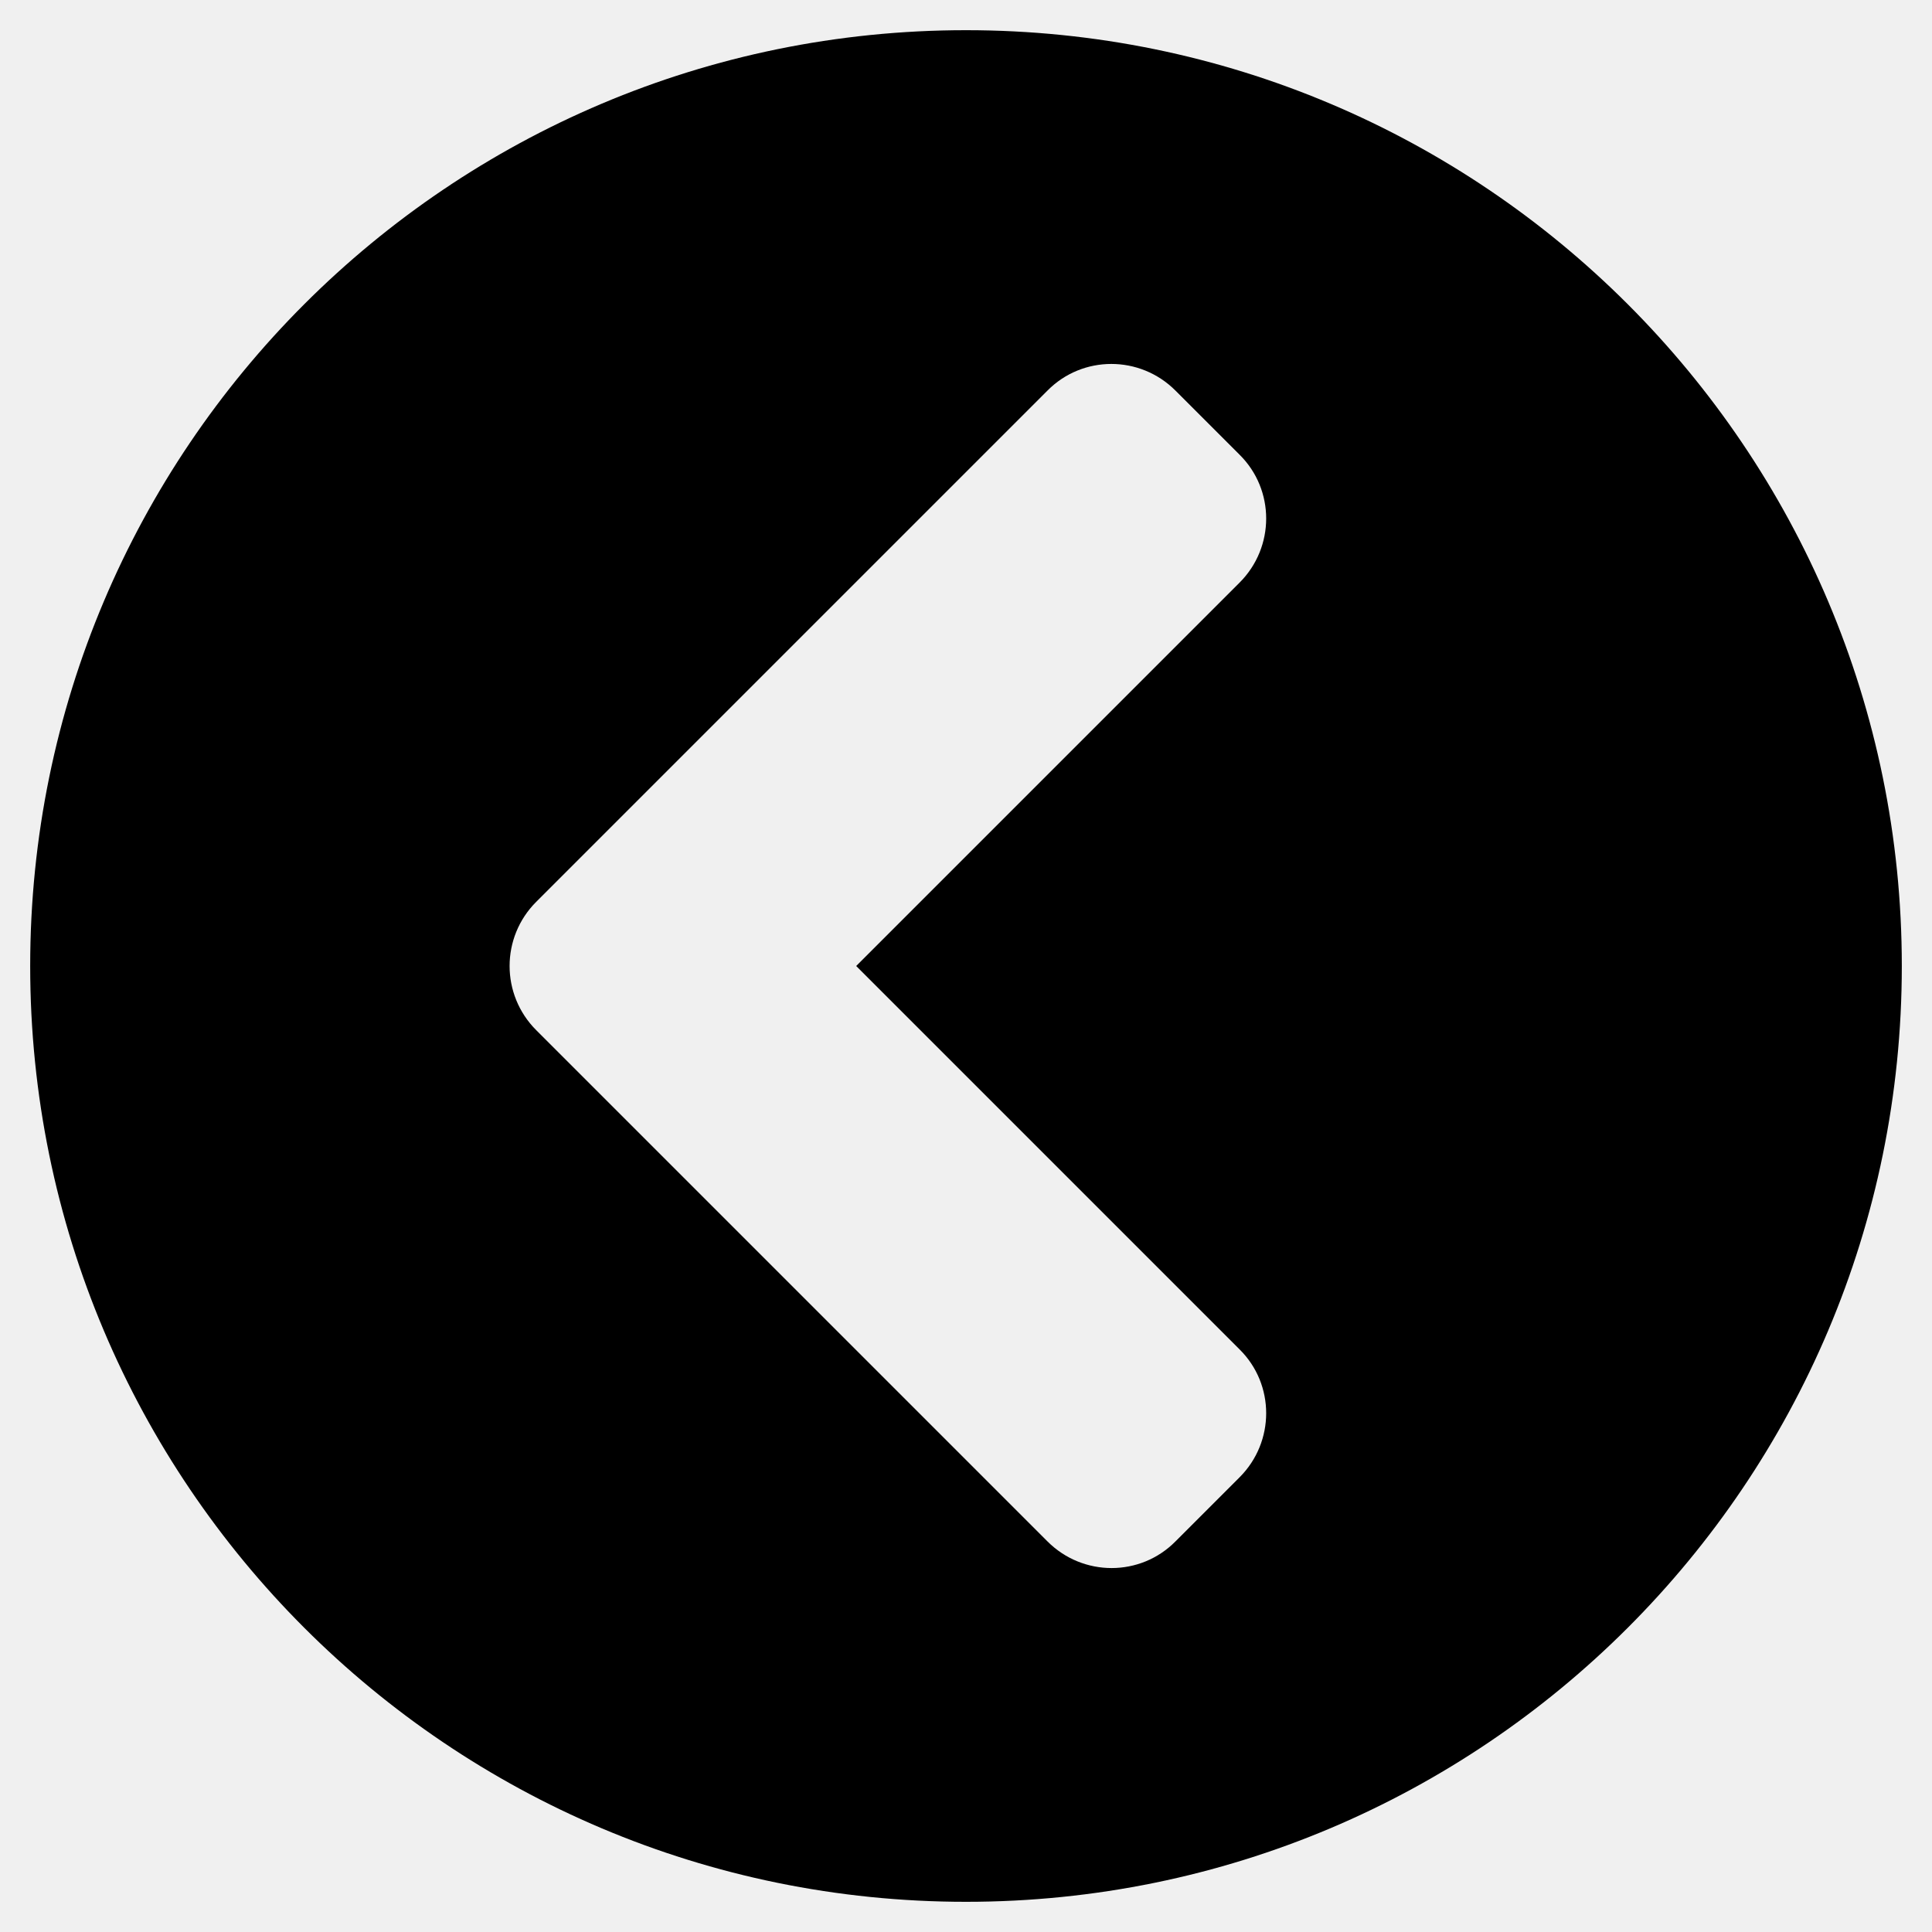
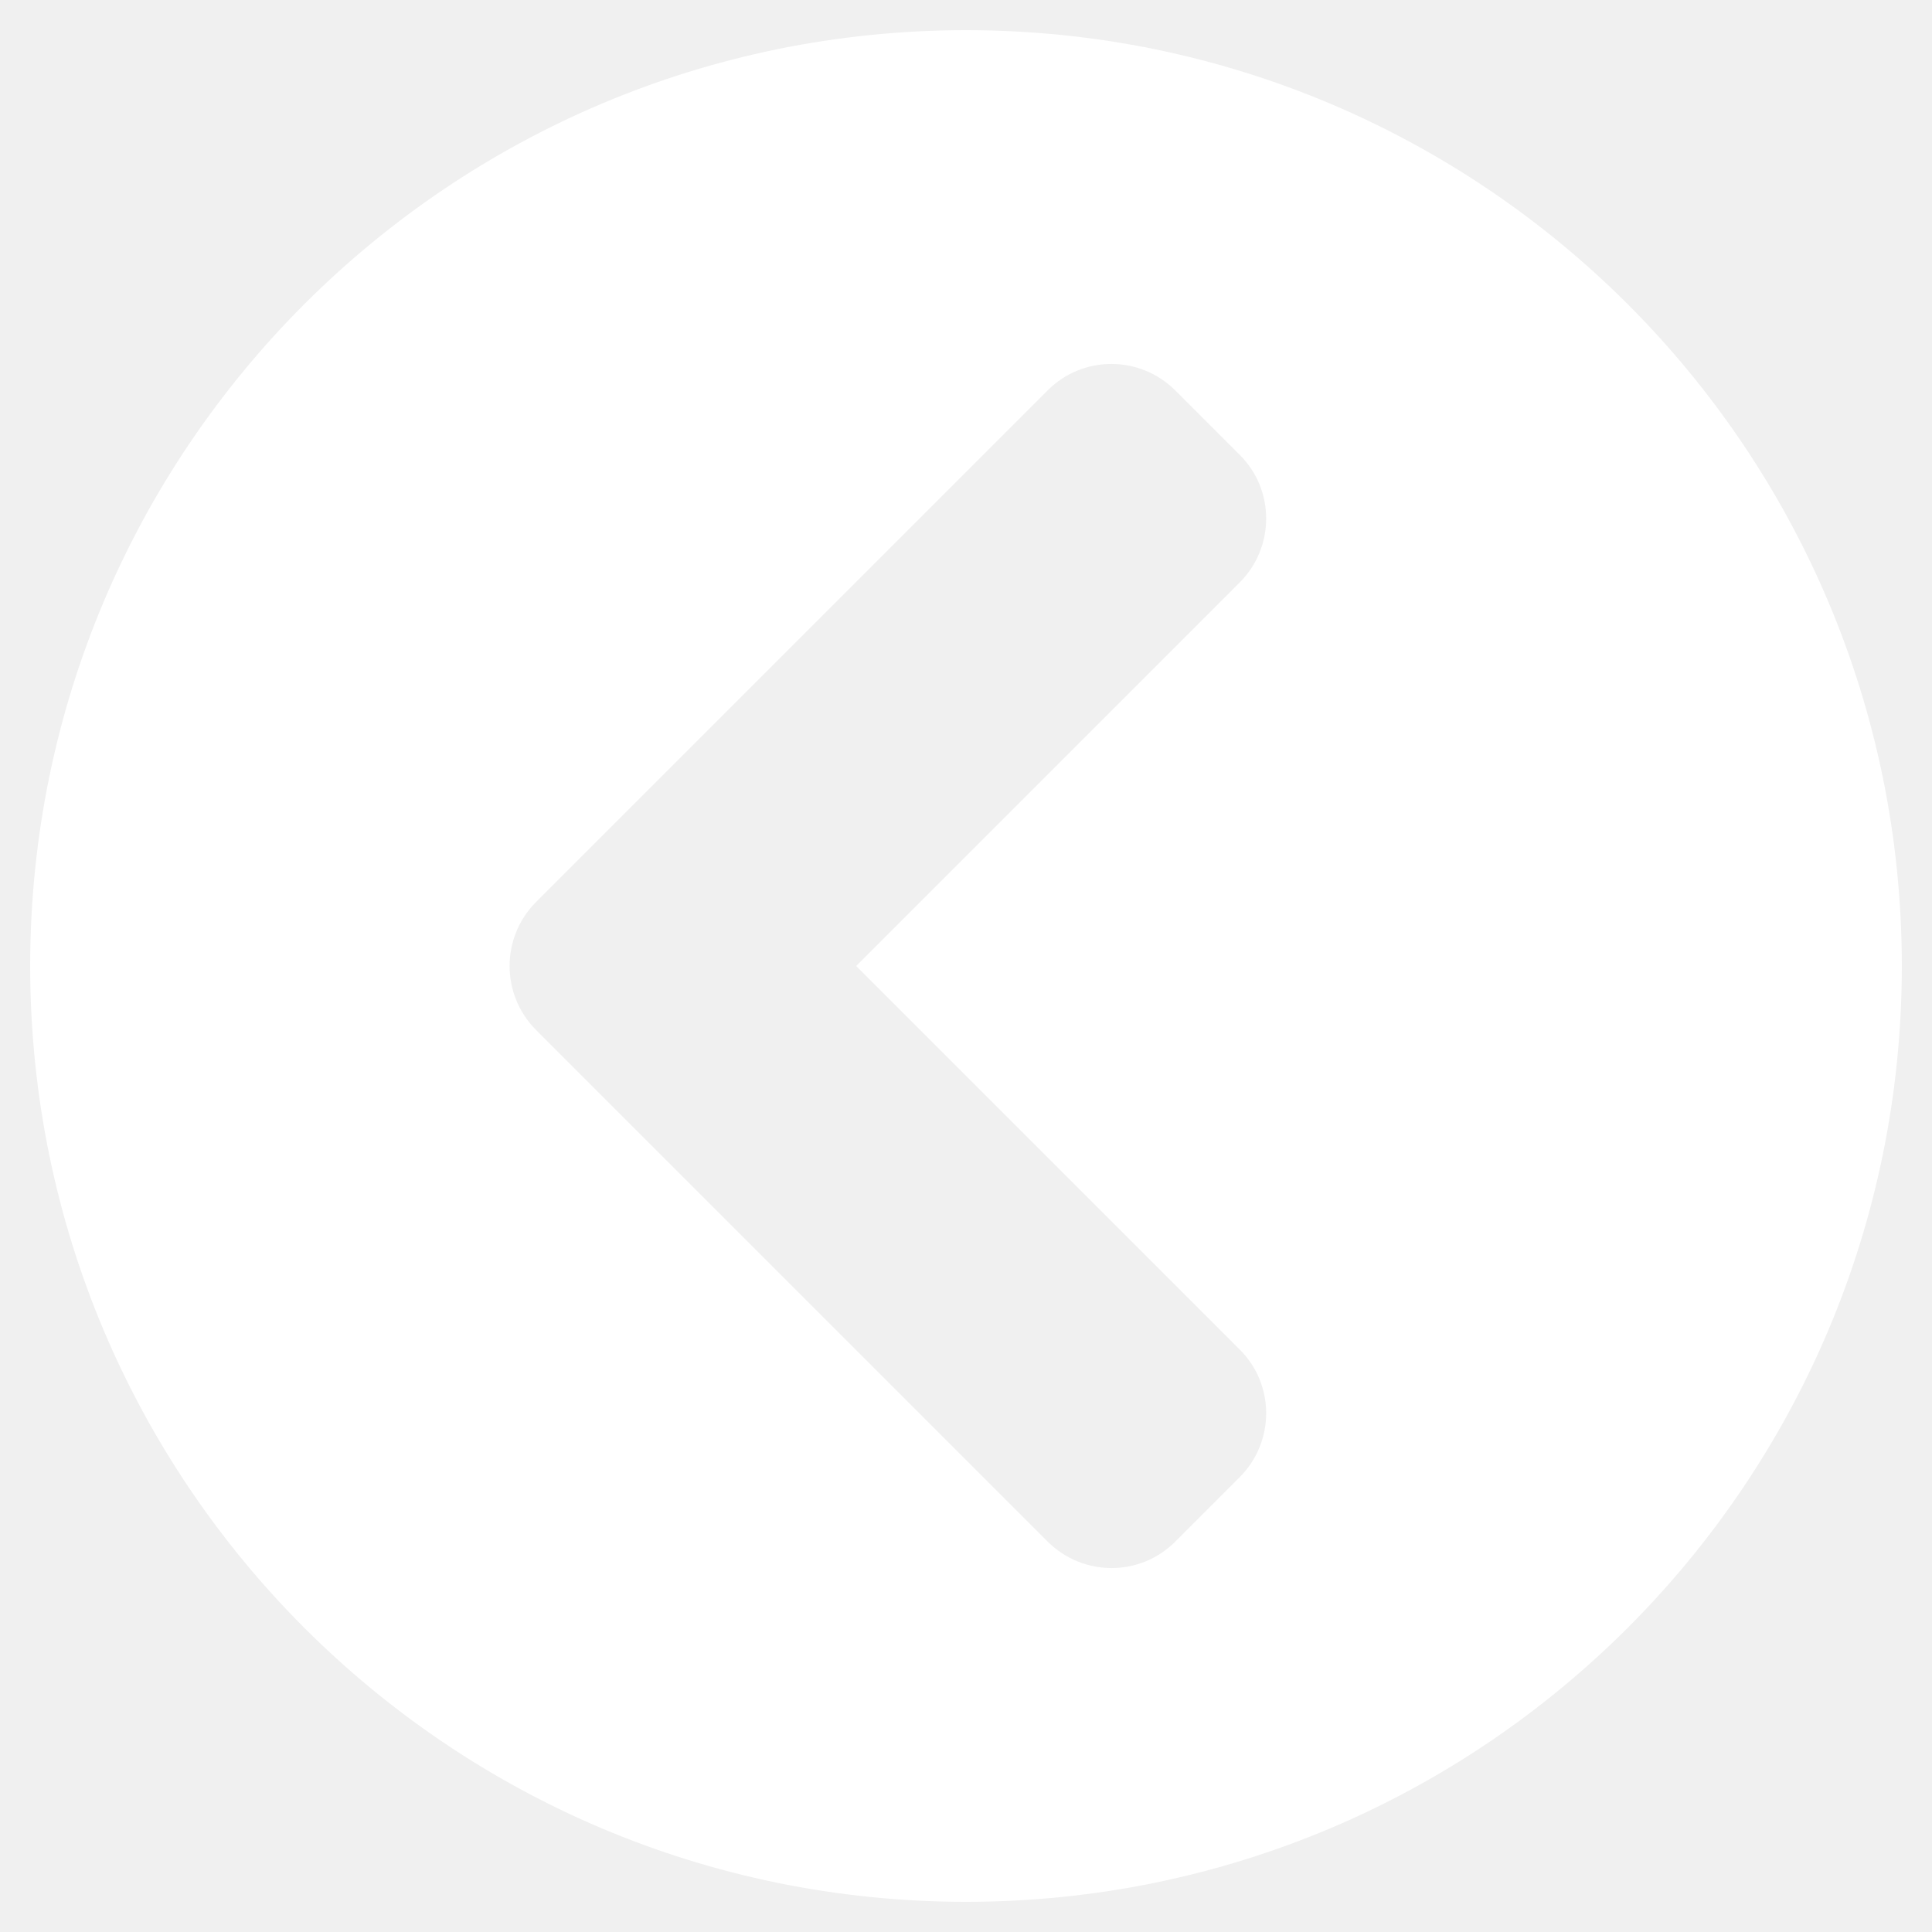
<svg xmlns="http://www.w3.org/2000/svg" aria-hidden="true" data-prefix="fas" data-icon="chevron-circle-left" class="svg-inline--fa fa-chevron-circle-left fa-w-16" role="img" viewBox="0 0 512 512">
-   <path fill="currentColor" d="M256 504C119 504 8 393 8 256S119 8 256 8s248 111 248 248-111 248-248 248zM142.1 273l135.5 135.5c9.4 9.4 24.6 9.4 33.9 0l17-17c9.4-9.4 9.4-24.6 0-33.9L226.9 256l101.6-101.6c9.4-9.4 9.4-24.6 0-33.9l-17-17c-9.4-9.4-24.6-9.4-33.9 0L142.1 239c-9.4 9.4-9.4 24.6 0 34z" />
+   <path fill="#FFF" d="M256 504C119 504 8 393 8 256S119 8 256 8s248 111 248 248-111 248-248 248zM142.1 273l135.5 135.5c9.4 9.4 24.6 9.4 33.9 0l17-17c9.4-9.4 9.4-24.6 0-33.9L226.9 256l101.6-101.6c9.4-9.4 9.4-24.6 0-33.9l-17-17c-9.4-9.4-24.6-9.4-33.9 0L142.1 239c-9.4 9.4-9.4 24.6 0 34z" />
</svg>
